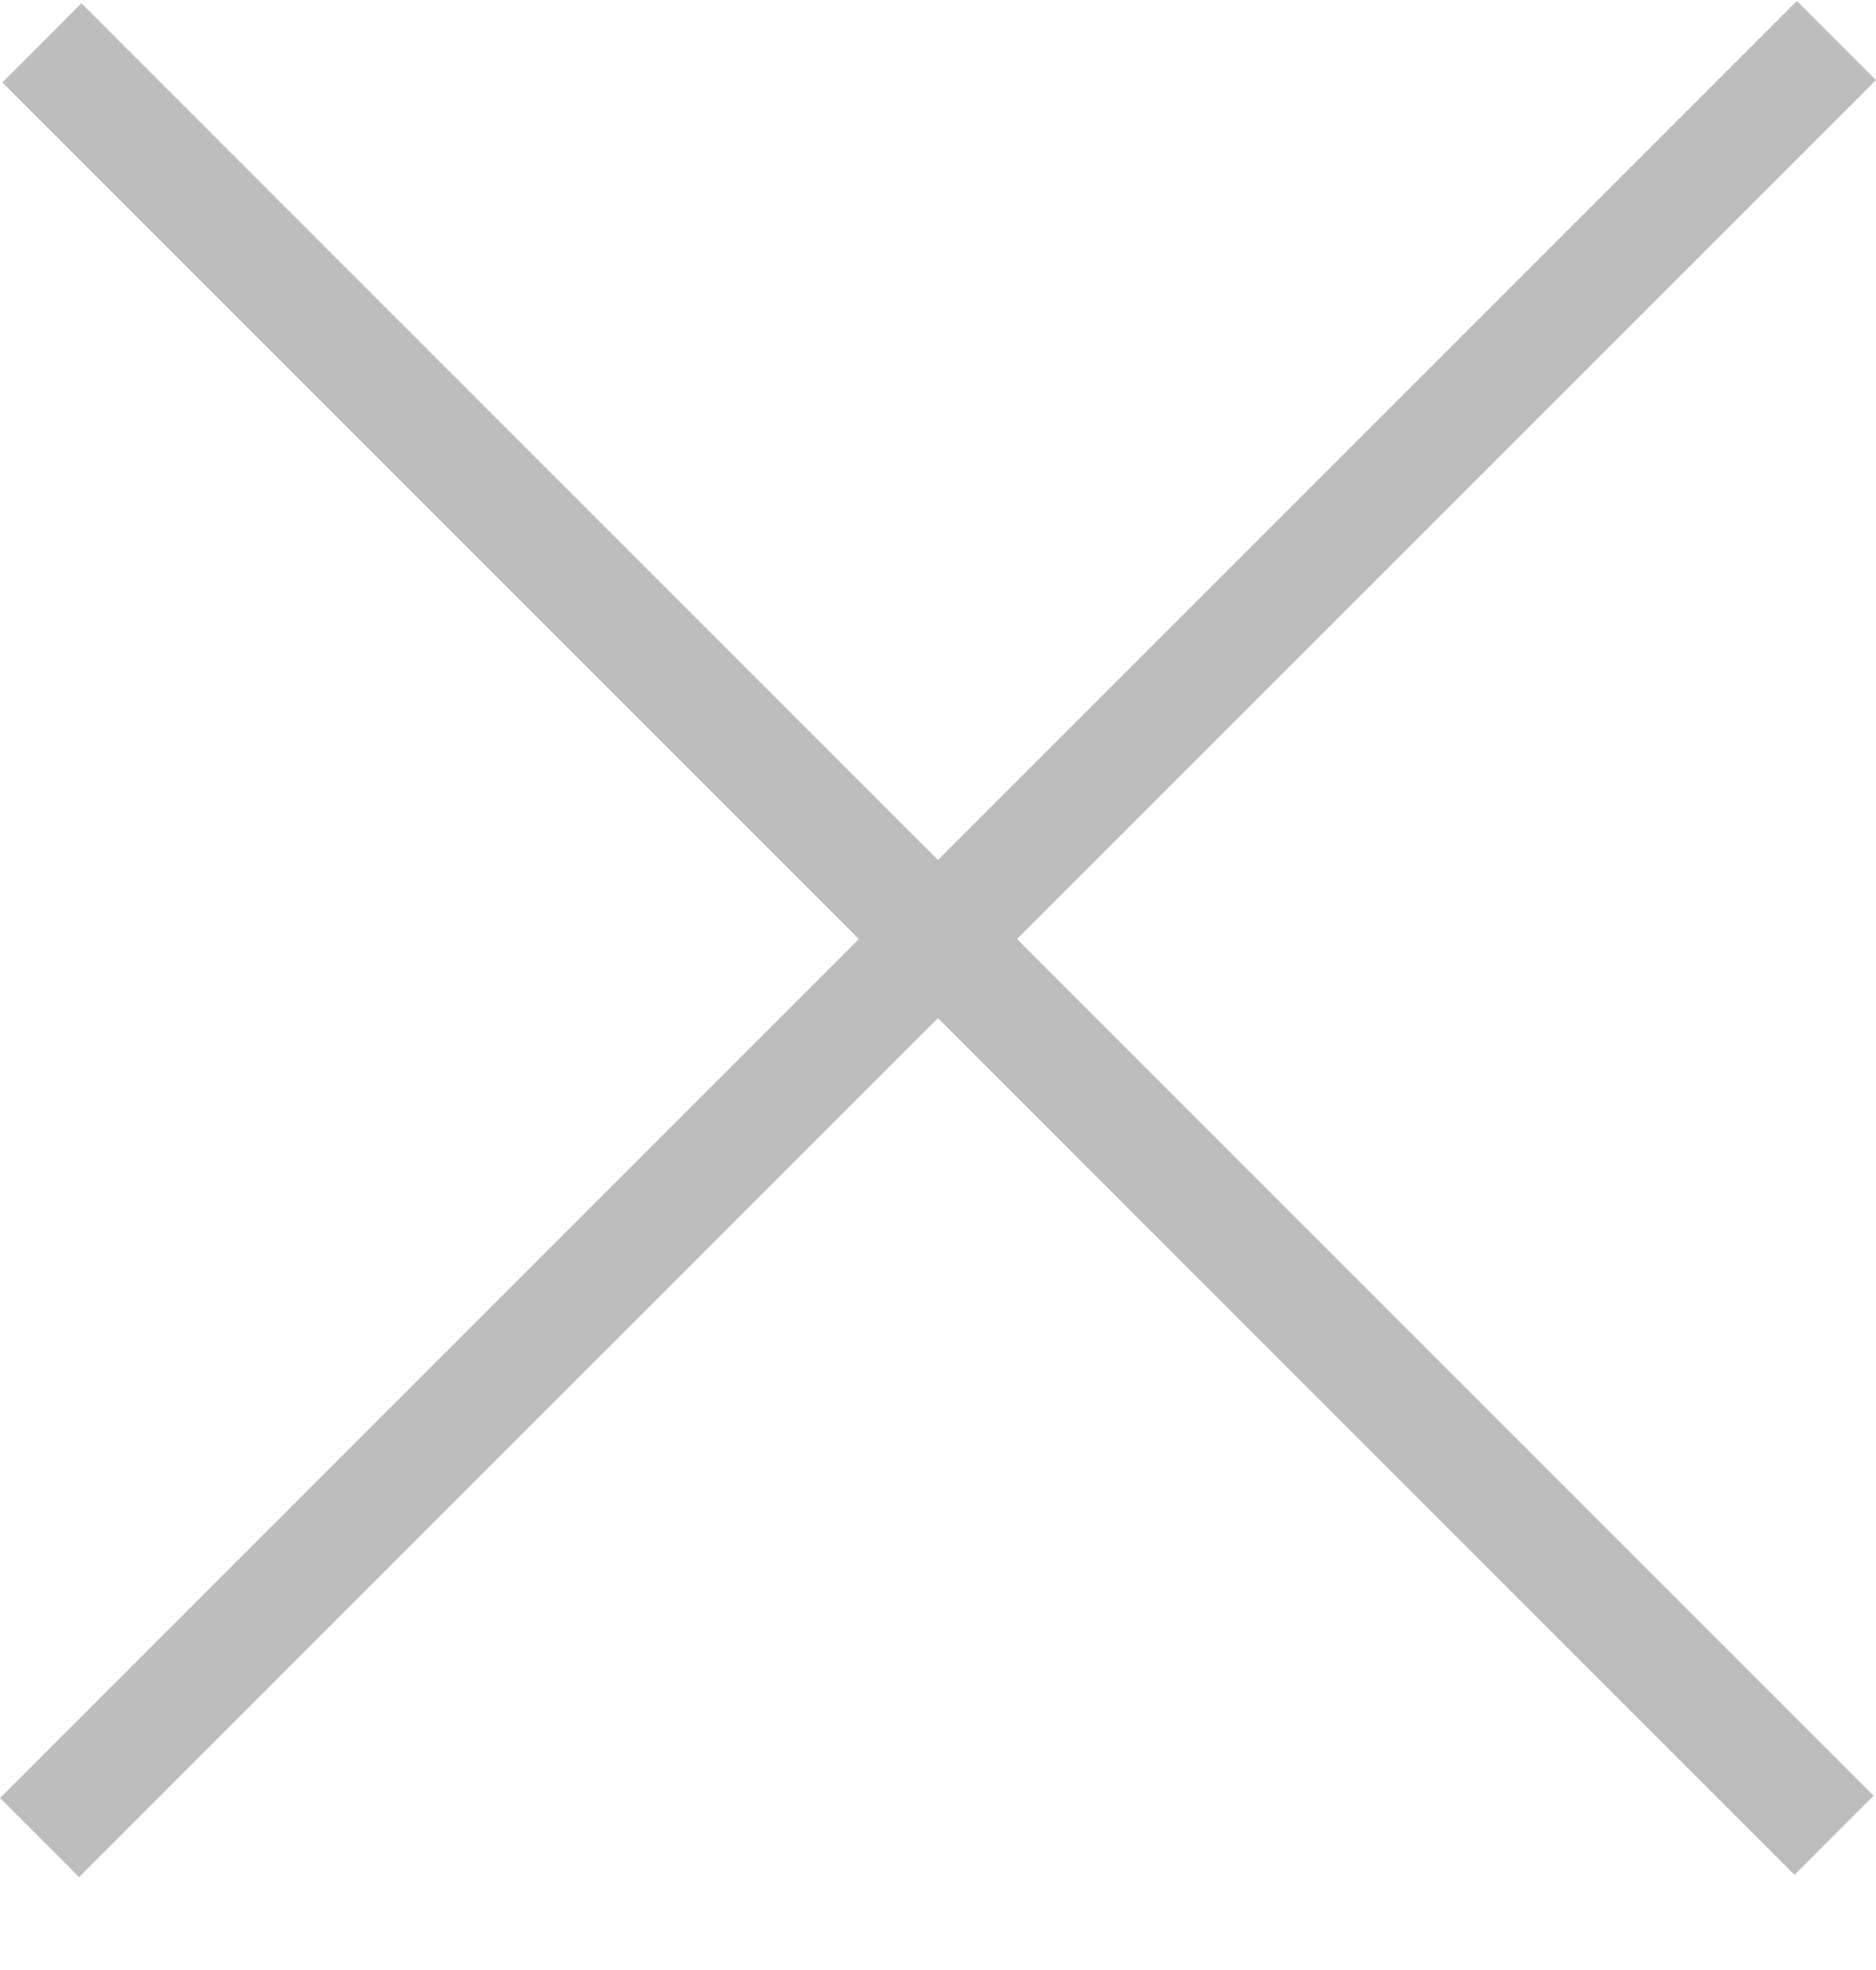
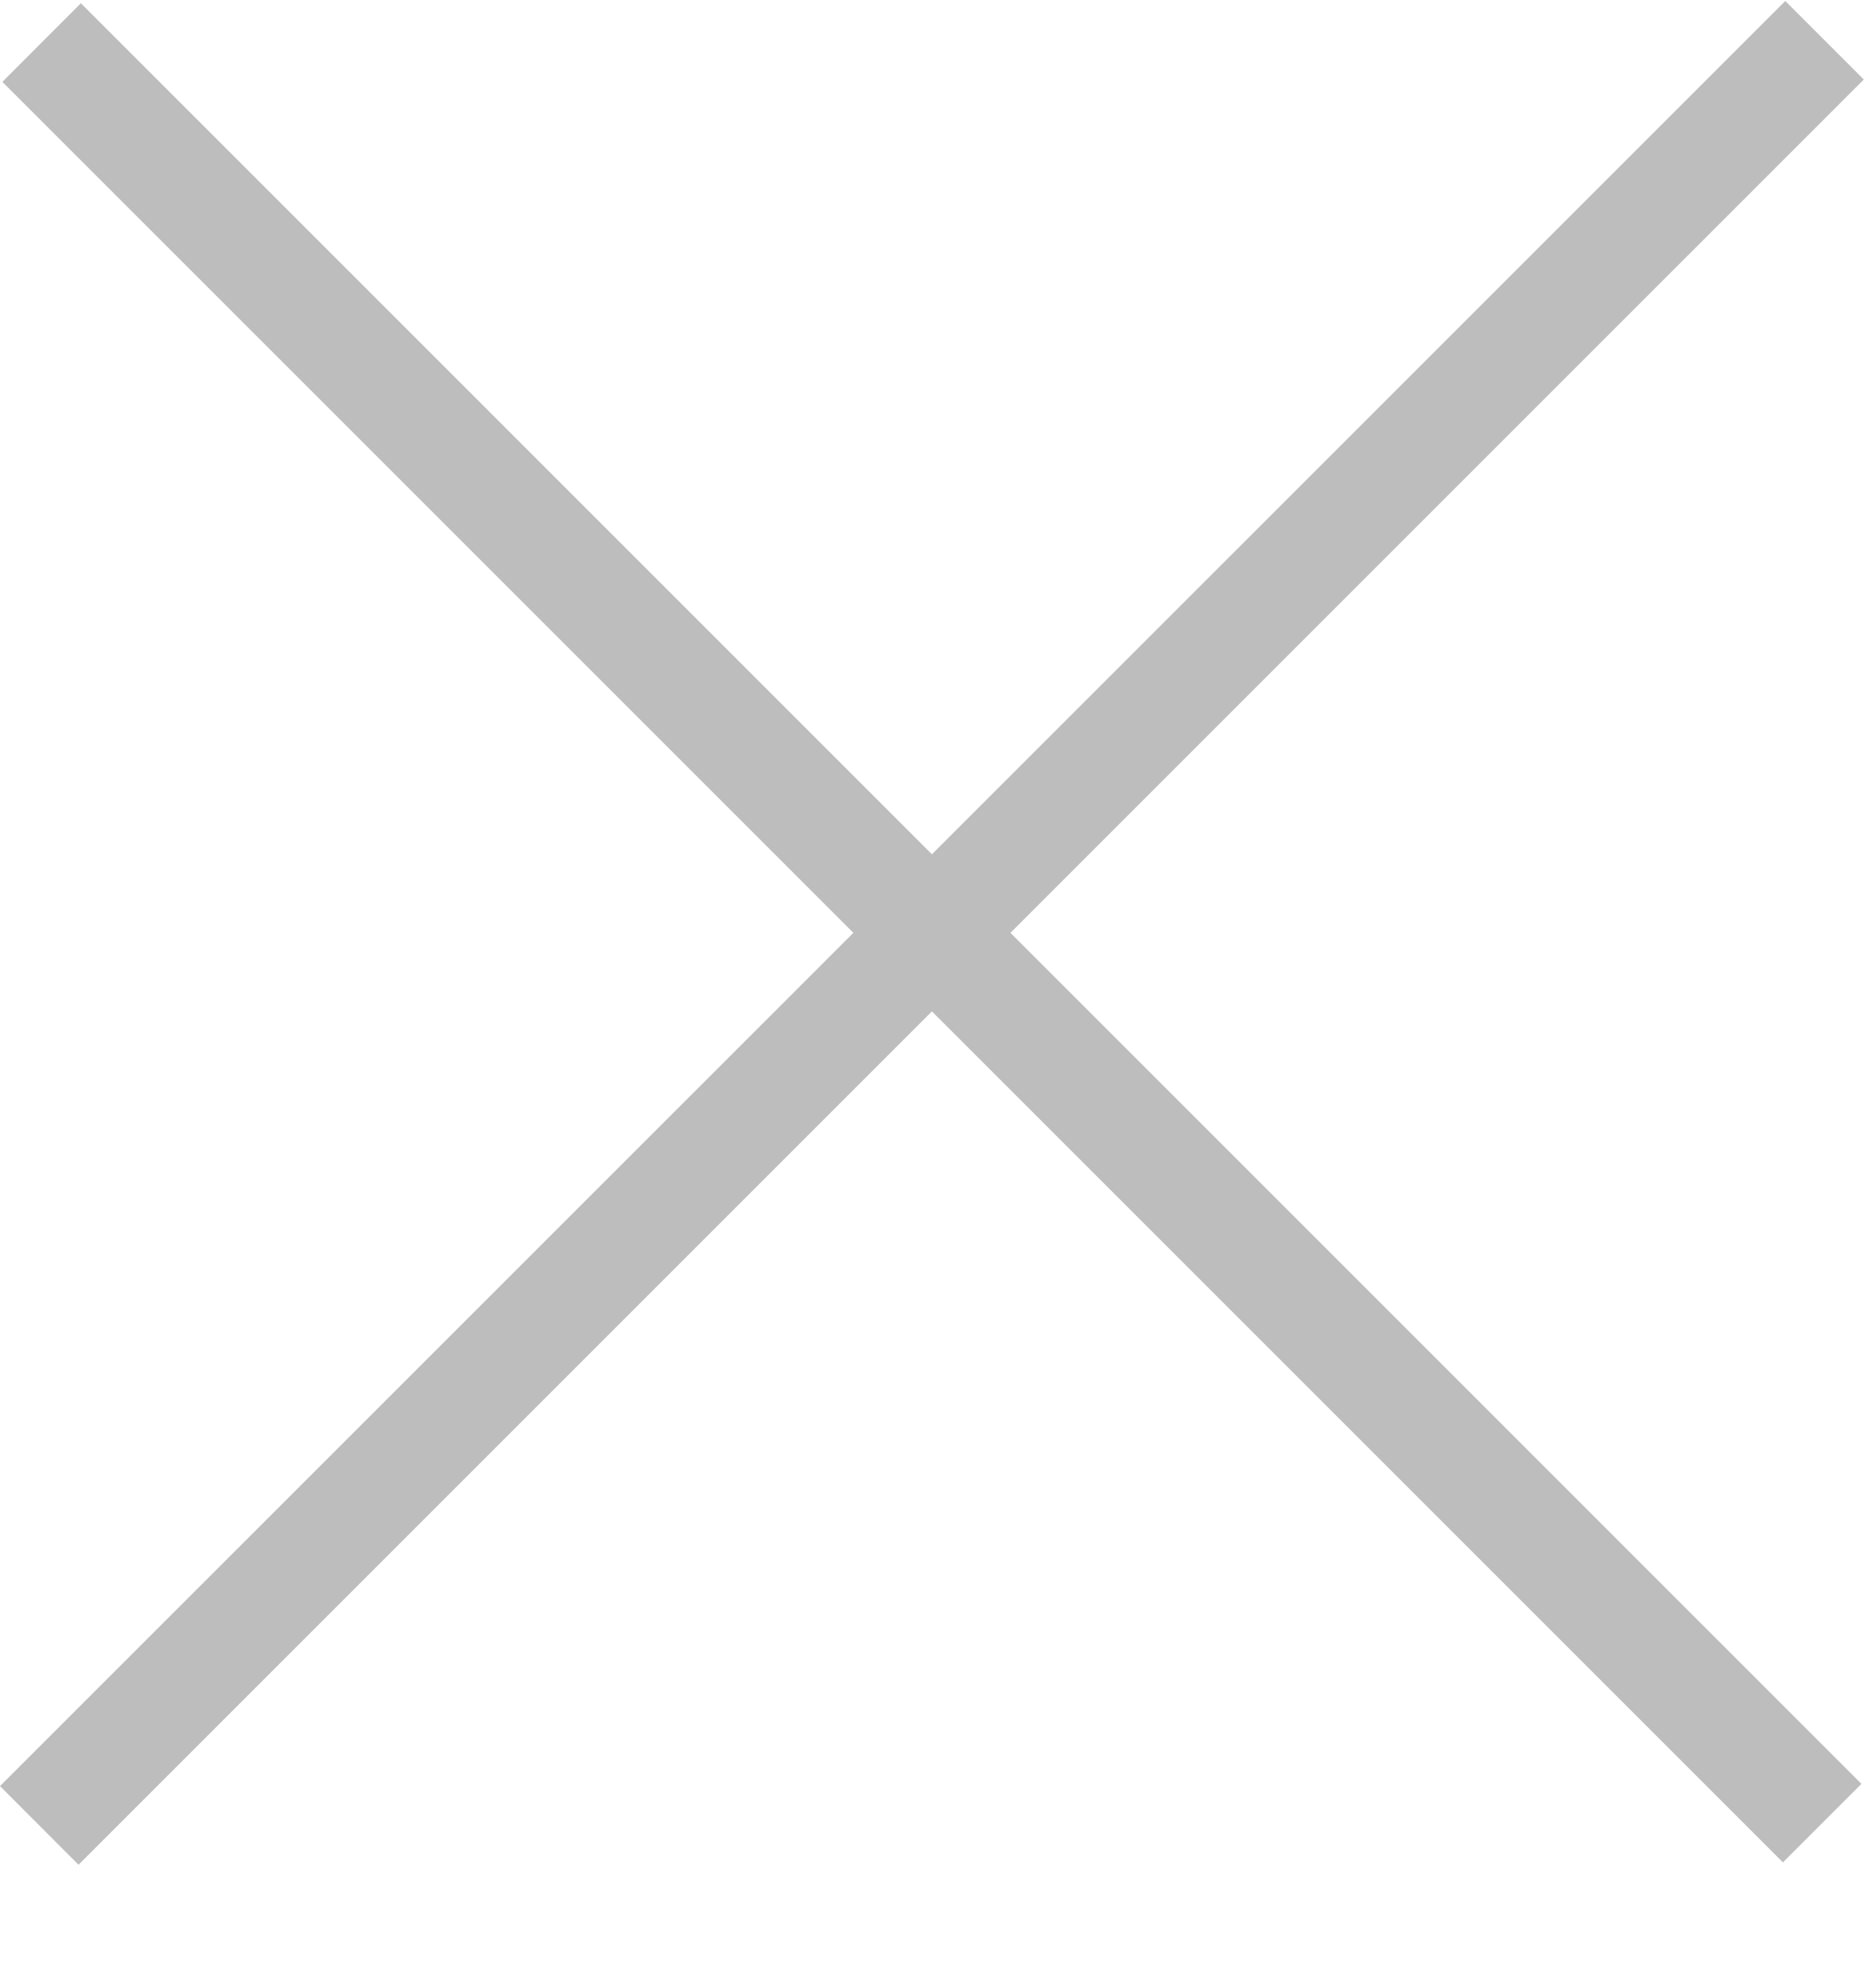
- <svg xmlns="http://www.w3.org/2000/svg" width="100%" height="100%" viewBox="0 0 20 21" version="1.1" xml:space="preserve" style="fill-rule:evenodd;clip-rule:evenodd;stroke-linejoin:round;stroke-miterlimit:1.414;">
-   <rect id="close" x="0" y="0.01" width="20" height="20" style="fill:none;" />
+ <svg xmlns="http://www.w3.org/2000/svg" width="100%" height="100%" viewBox="0 0 15 16" version="1.1" xml:space="preserve" style="fill-rule:evenodd;clip-rule:evenodd;stroke-linejoin:round;stroke-miterlimit:1.414;">
+   <rect id="close" x="0" y="0.008" width="15" height="15" style="fill:none;" />
  <clipPath id="_clip1">
-     <rect x="0" y="0.01" width="20" height="20" />
+     <rect x="0" y="0.008" width="15" height="15" />
  </clipPath>
  <g clip-path="url(#_clip1)">
-     <path d="M0.868,0.035l-0.843,0.844l19.107,19.107l0.843,-0.844l-19.107,-19.107Z" style="fill:#bdbdbd;" />
-     <path d="M0,19.167l0.843,0.843l19.157,-19.156l-0.843,-0.844l-19.157,19.157Z" style="fill:#bdbdbd;" />
+     <path d="M0.651,0.026l-0.632,0.633l14.33,14.33l0.632,-0.632l-14.33,-14.331Z" style="fill:#bdbdbd;" />
+     <path d="M0,14.375l0.632,0.633l14.368,-14.368l-0.632,-0.632l-14.368,14.367Z" style="fill:#bdbdbd;" />
  </g>
</svg>
